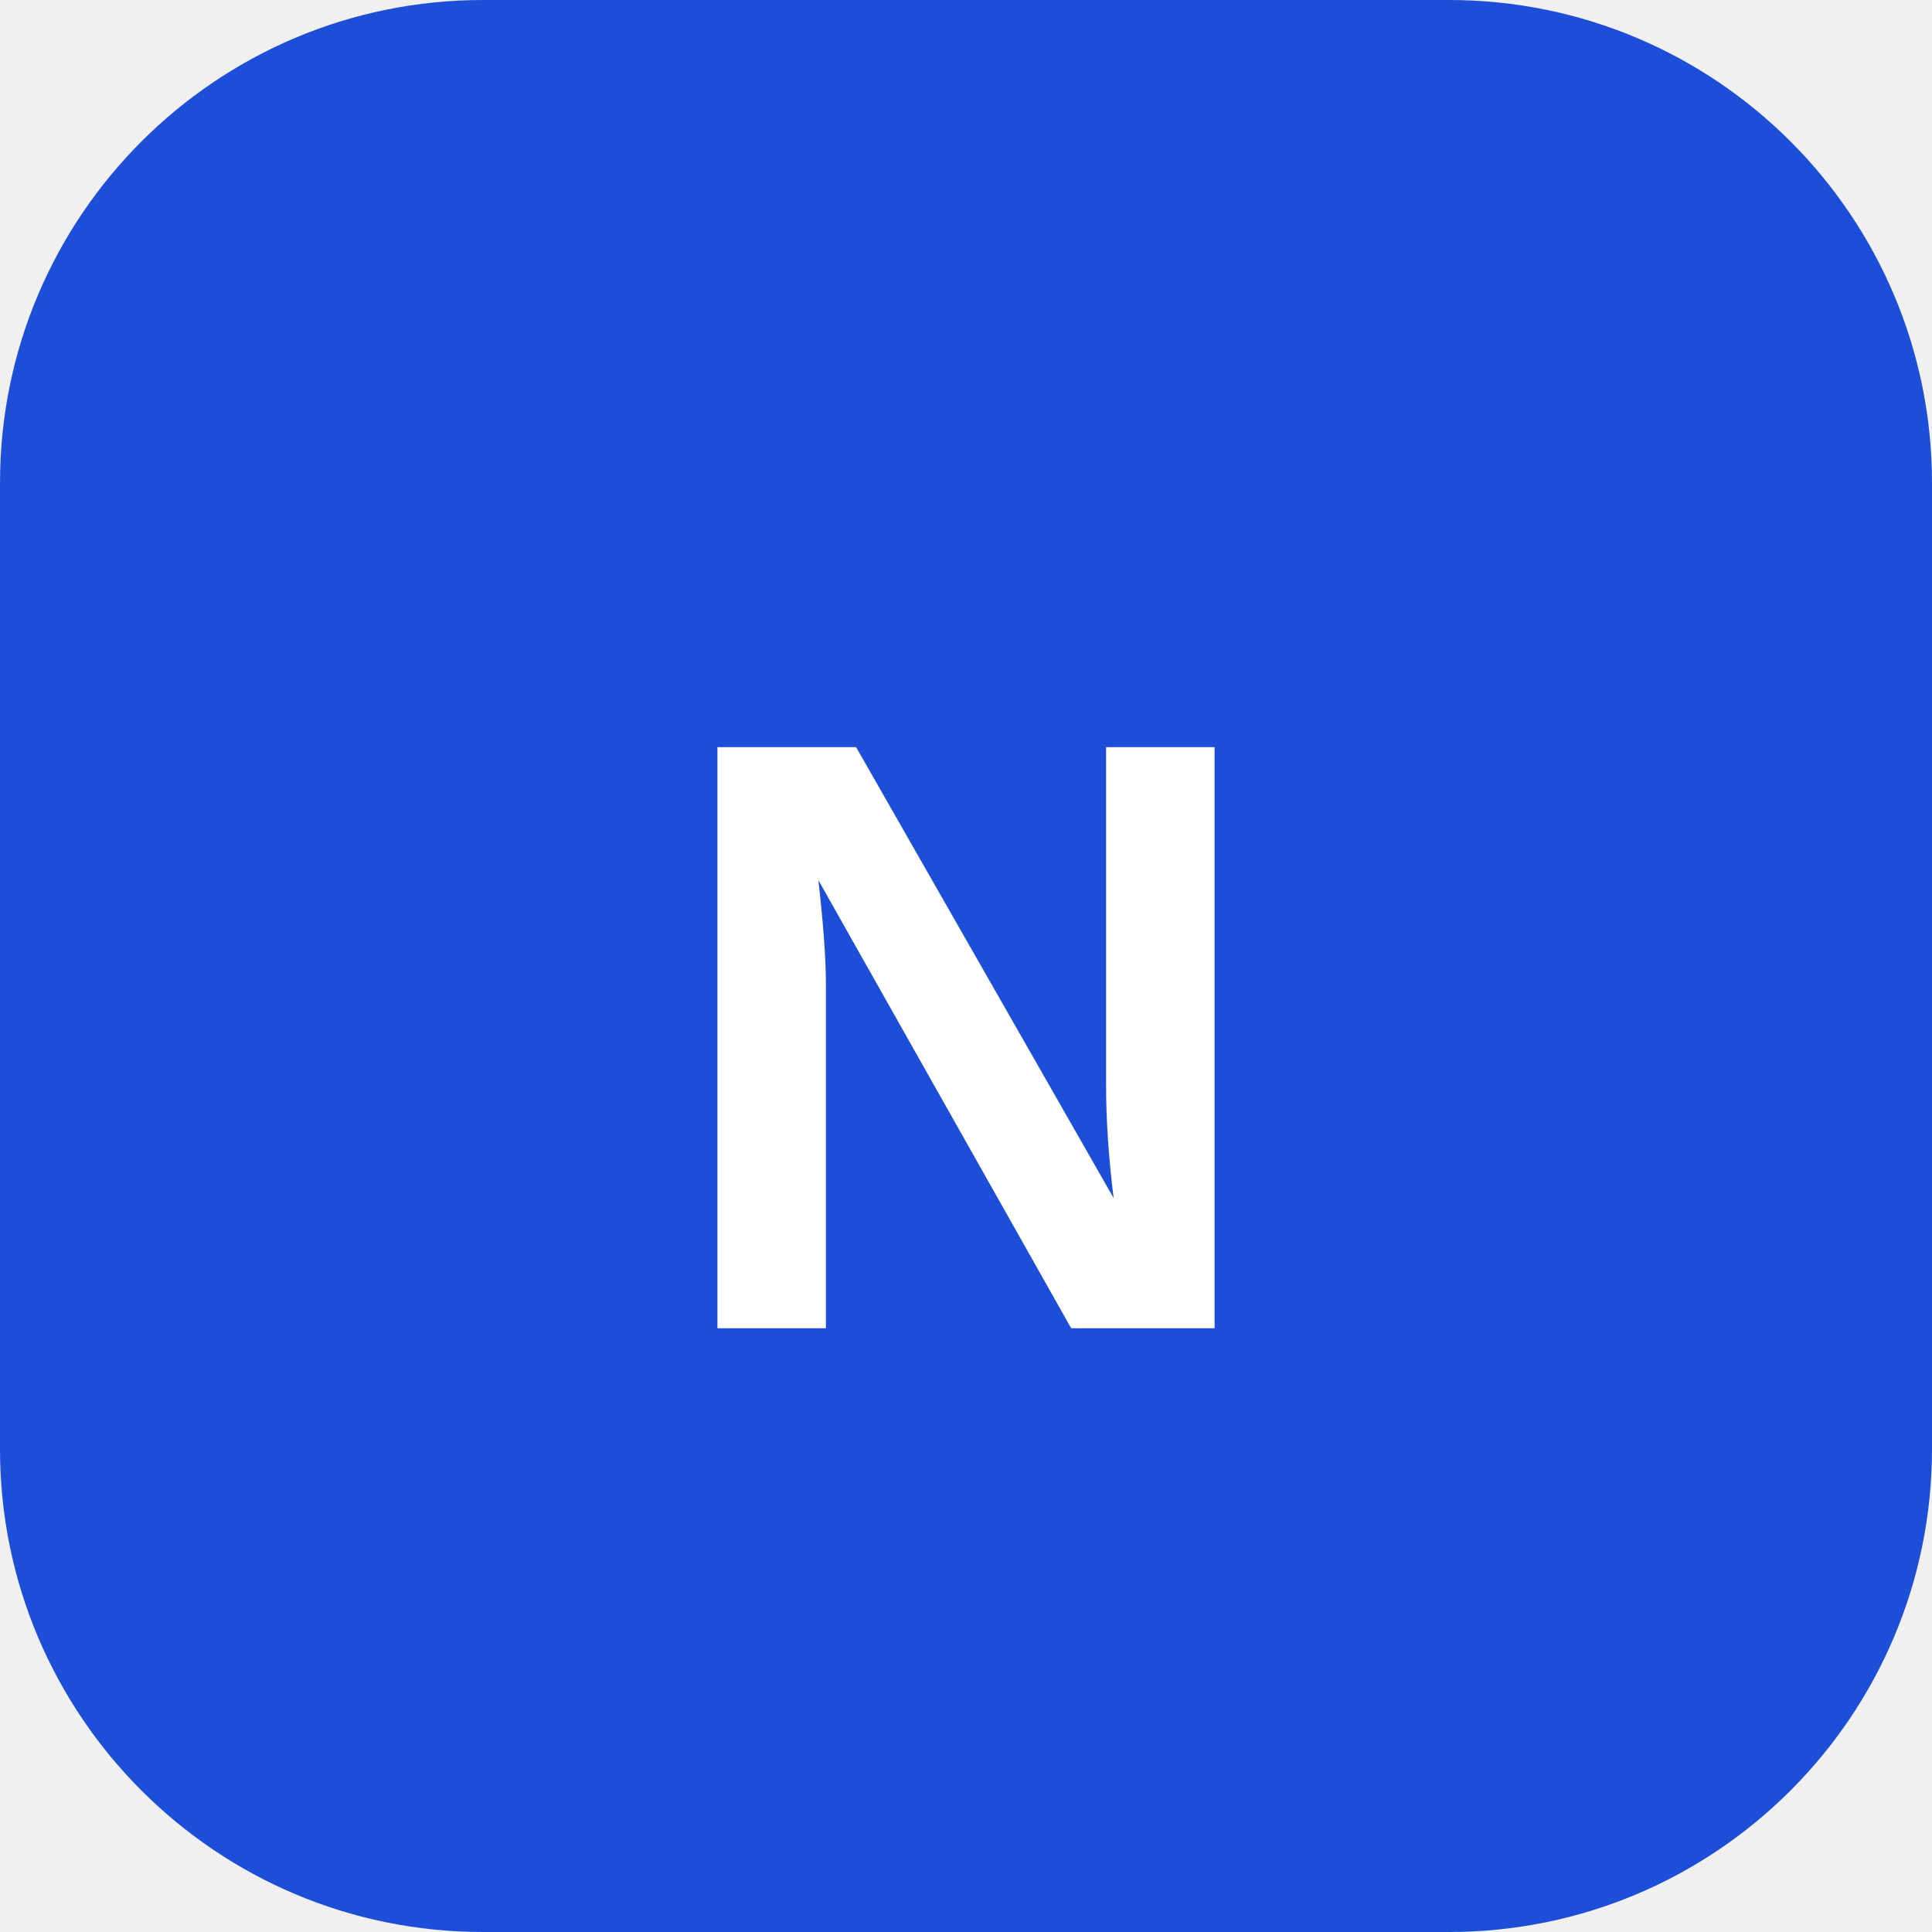
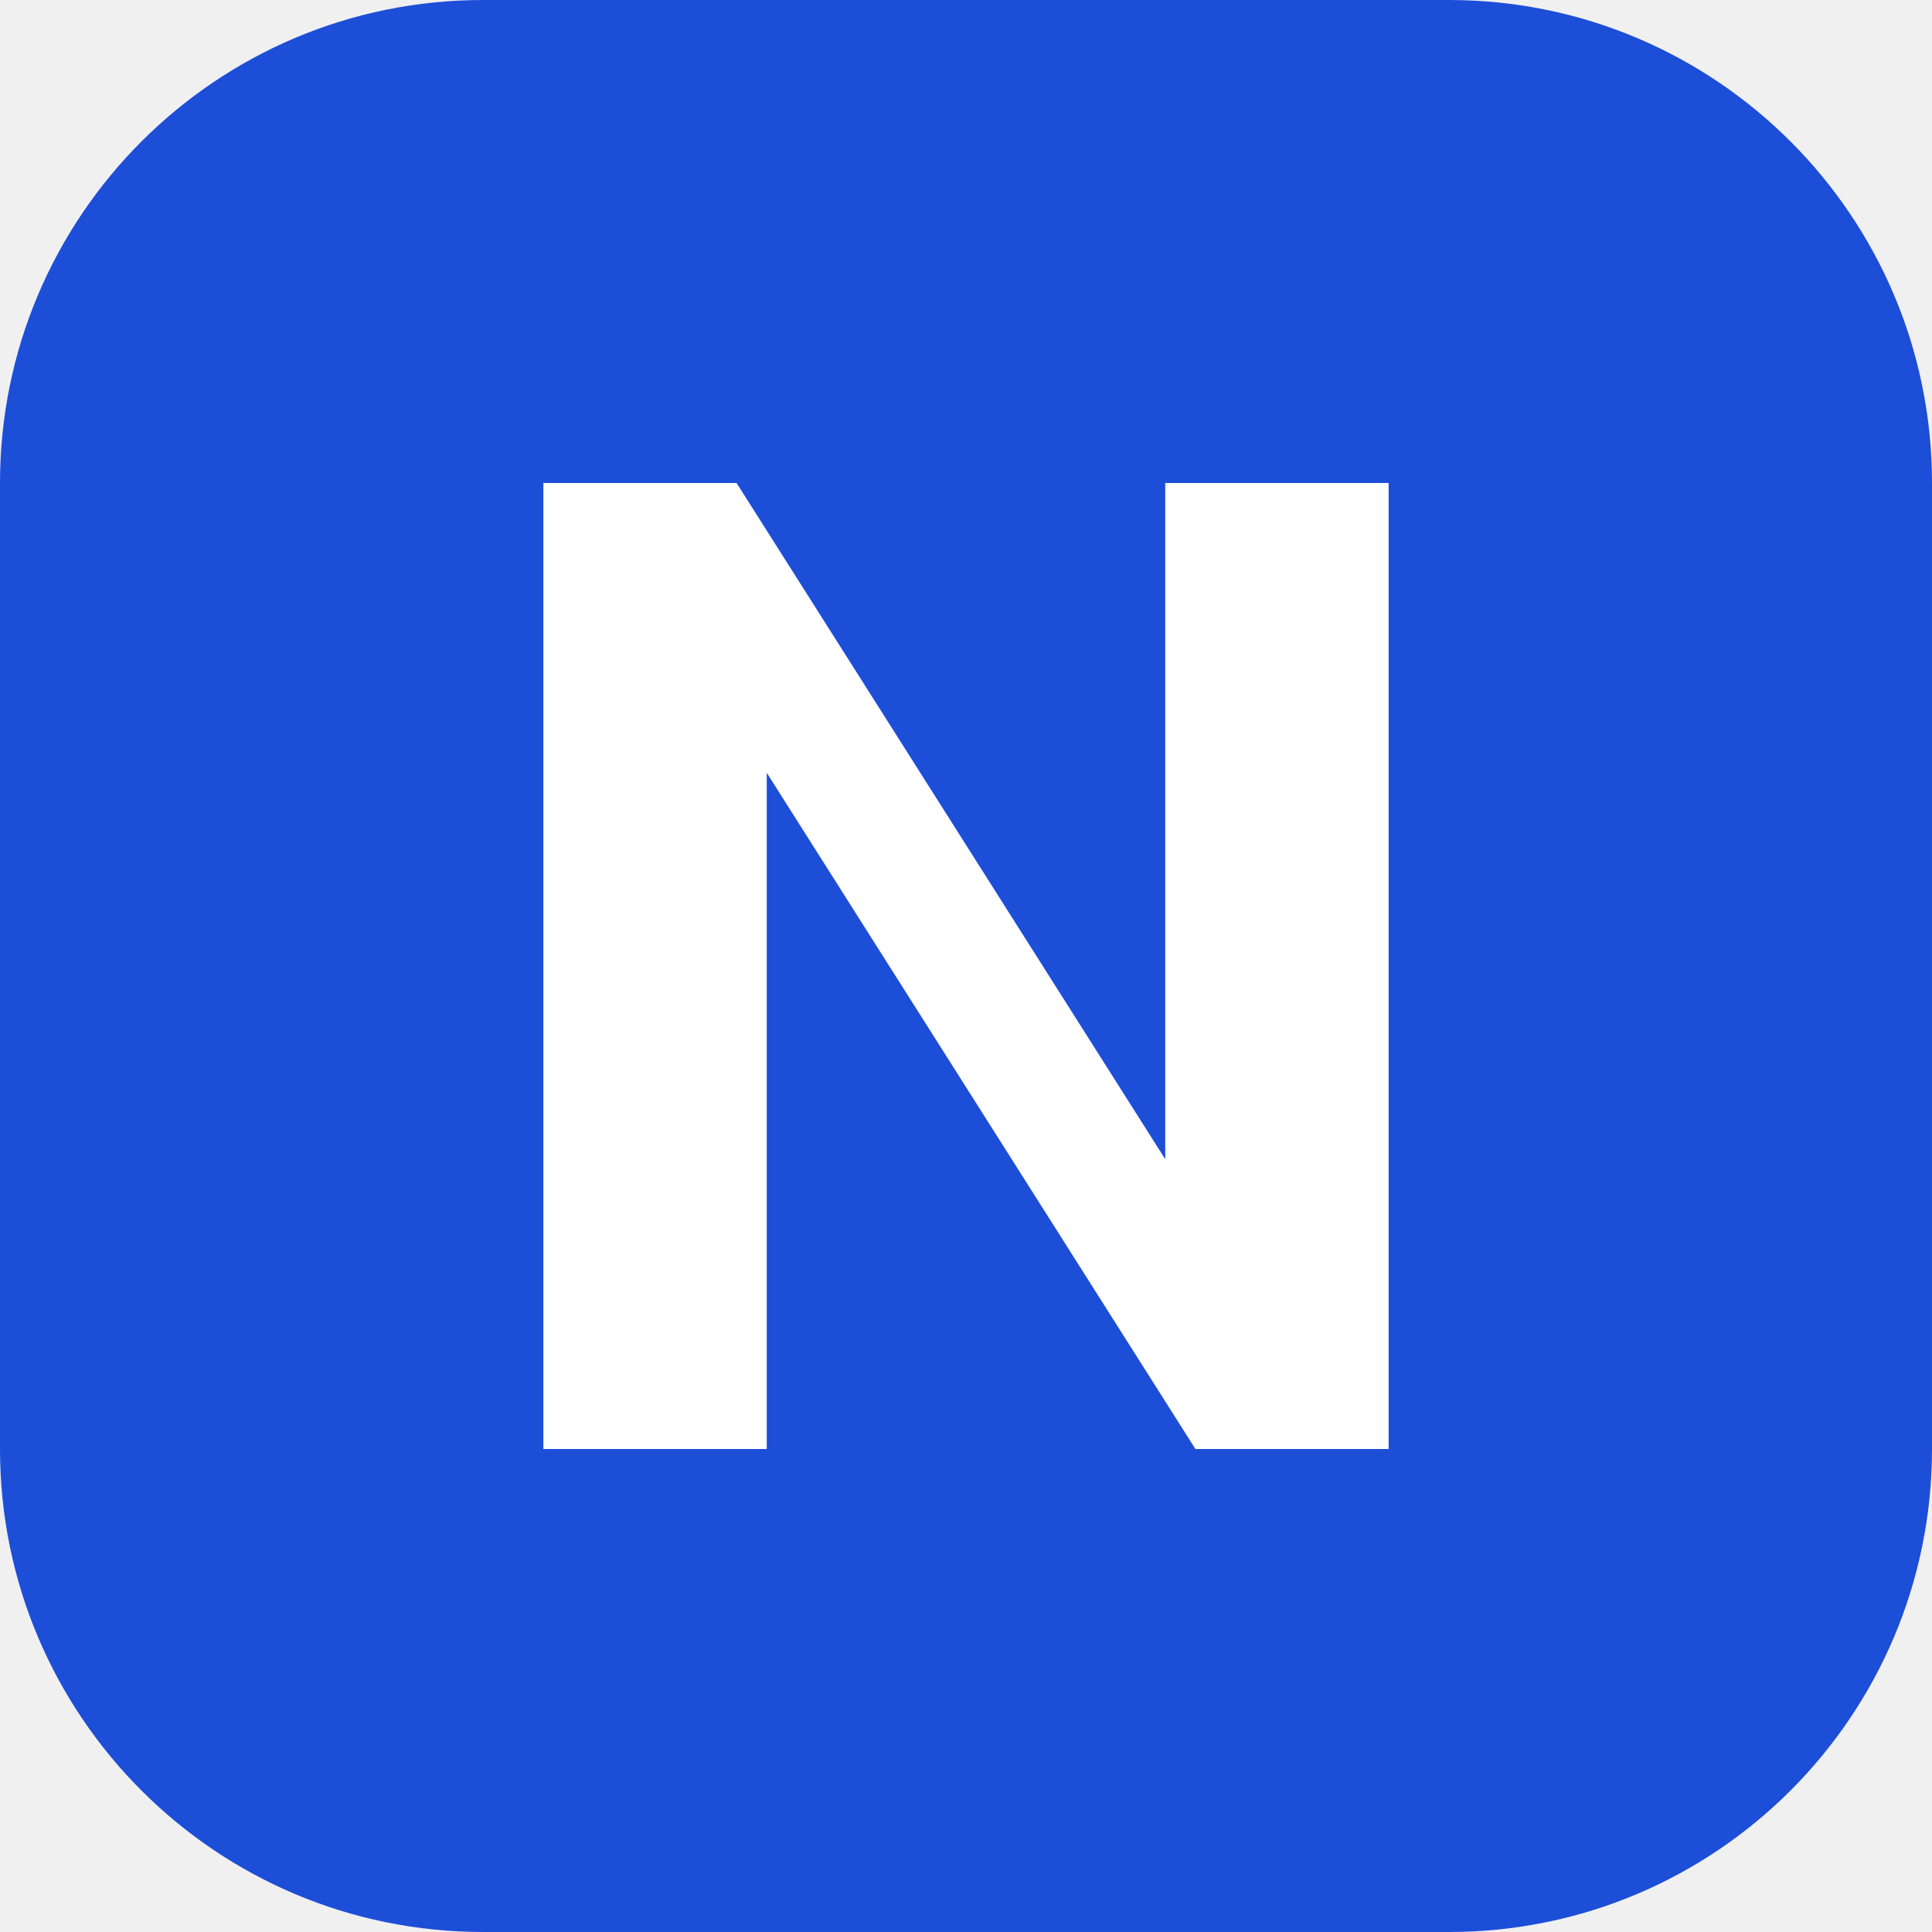
<svg xmlns="http://www.w3.org/2000/svg" viewBox="0 0 32 32" fill="none">
  <rect width="32" height="32" rx="8" fill="#1D4ED8" />
-   <text x="16" y="22" text-anchor="middle" font-family="Arial, Helvetica, sans-serif" font-size="14" font-weight="700" fill="#FFFFFF">N</text>
+   <path fill="#FFFFFF" d="M9 8h3.2l7.1 11.2V8H23v16h-3.2L12.7 12.8V24H9V8z" />
</svg>
